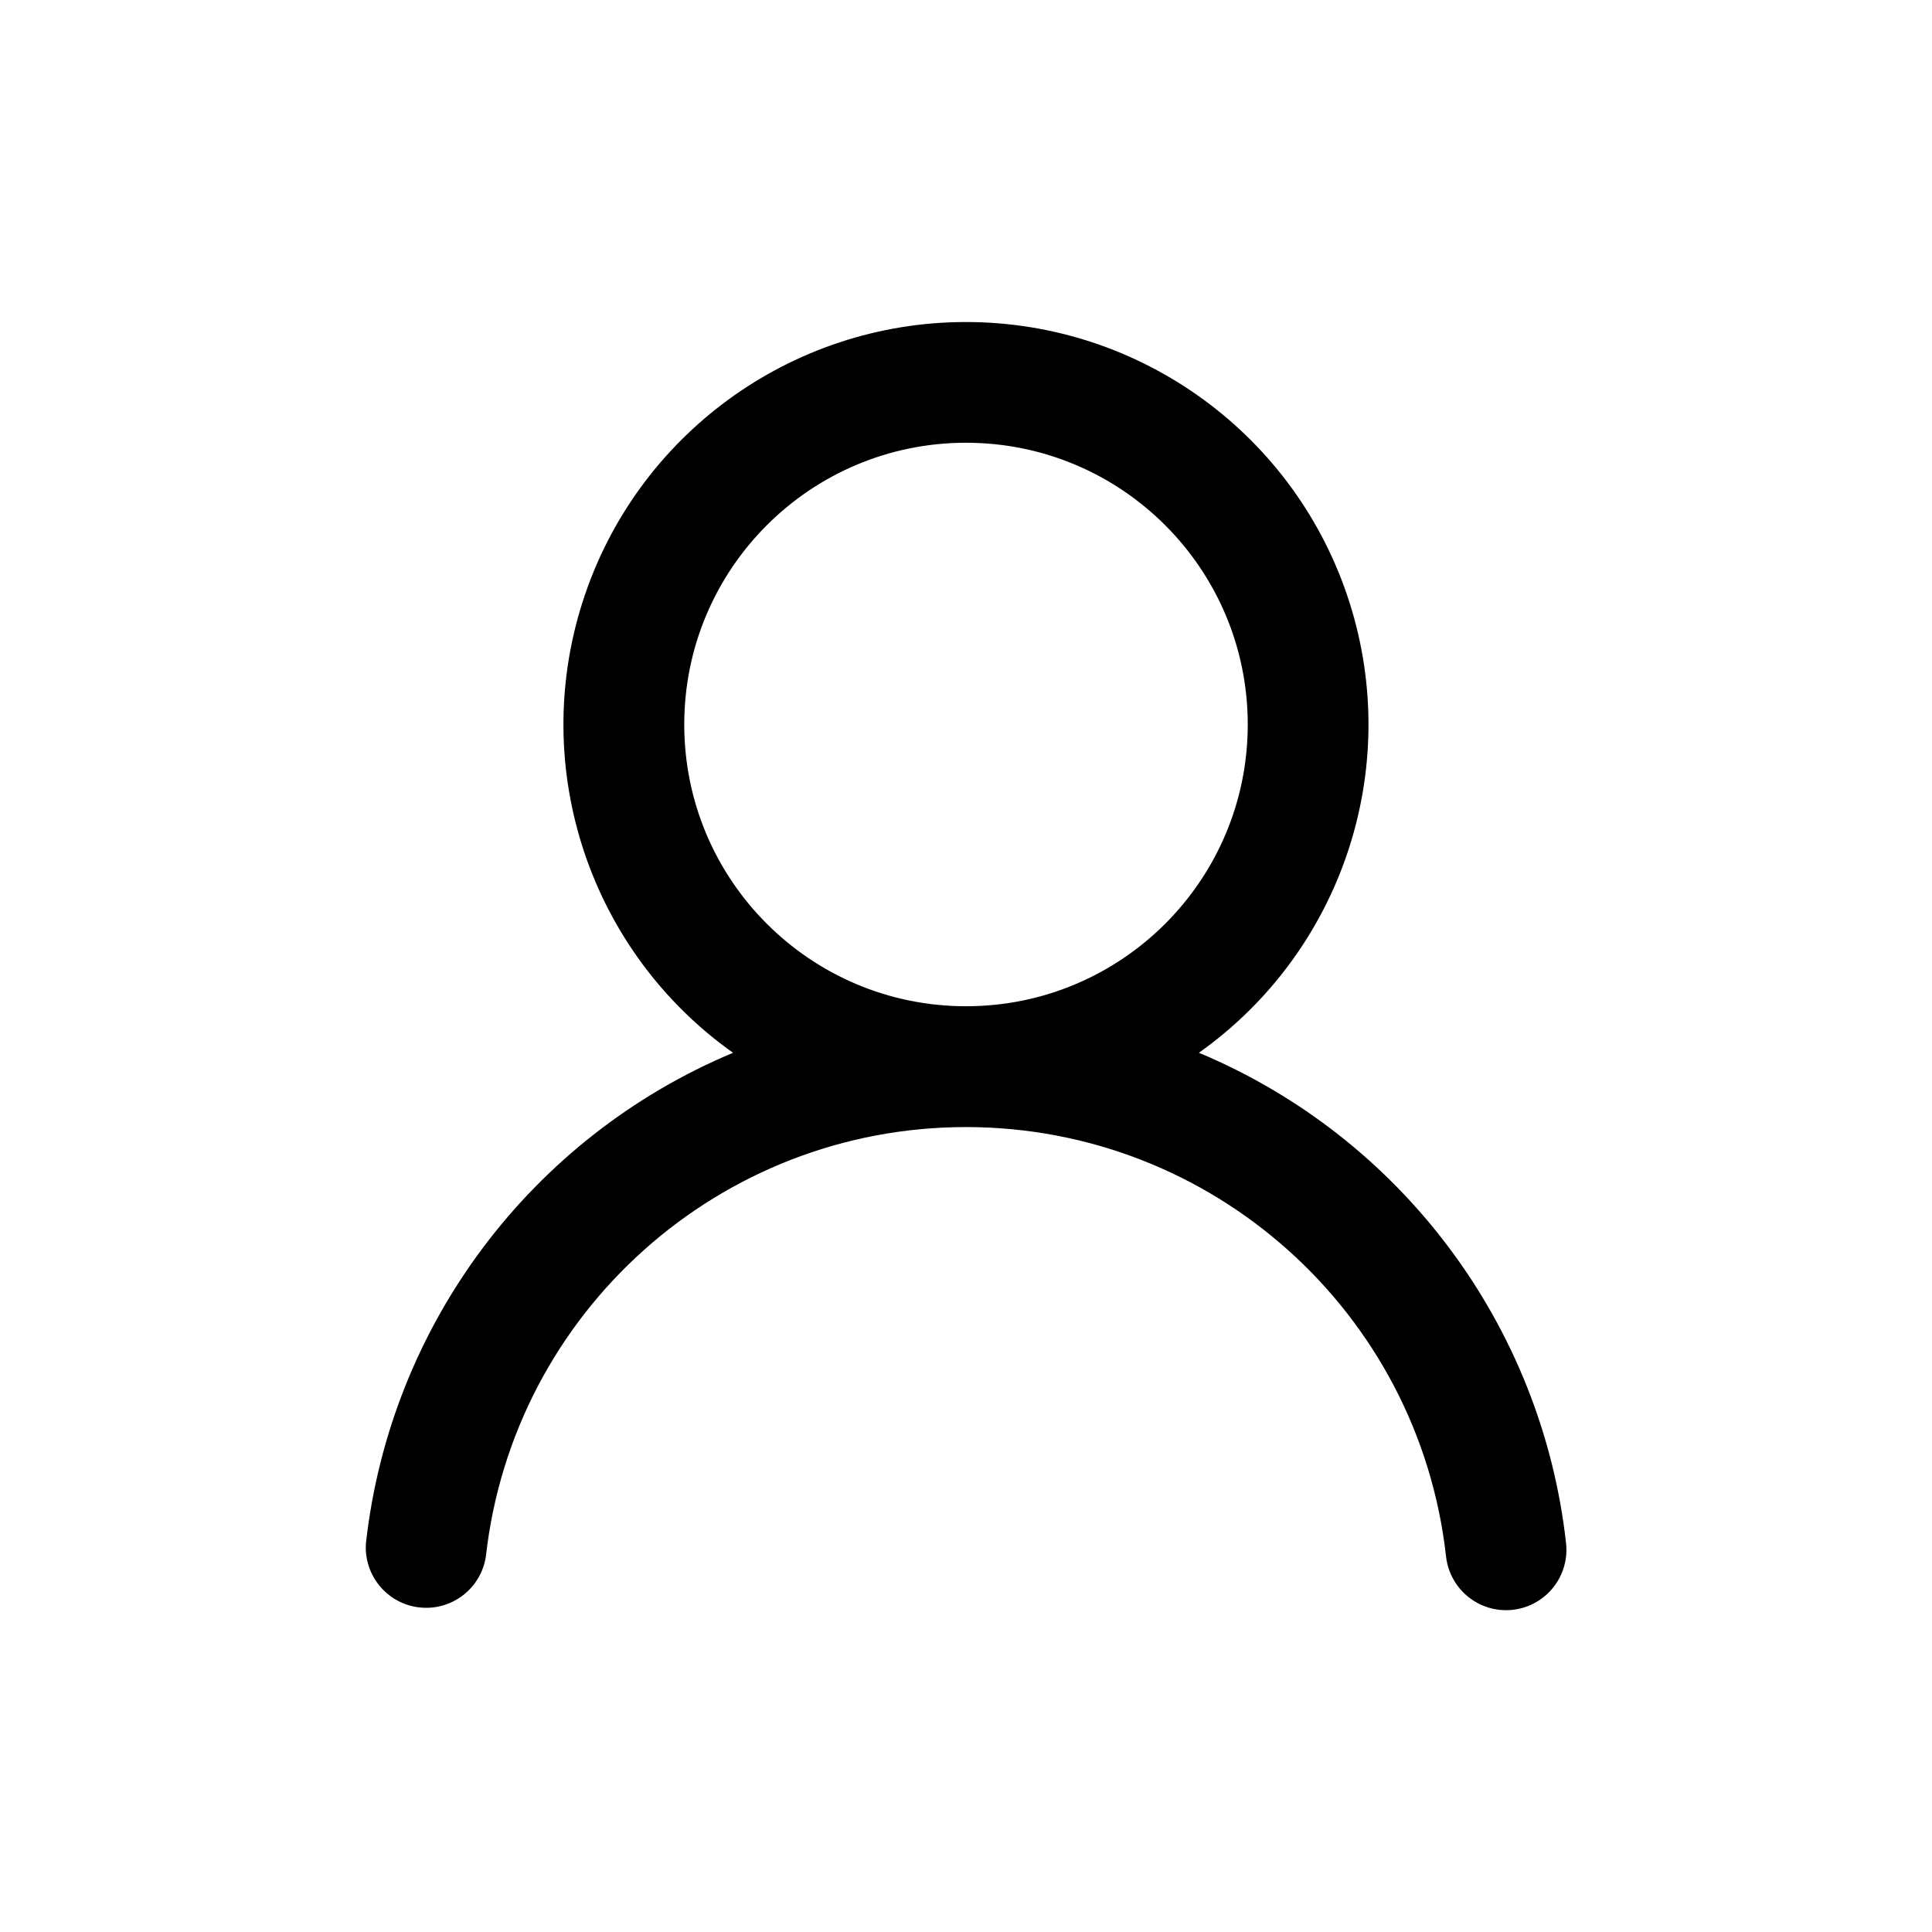
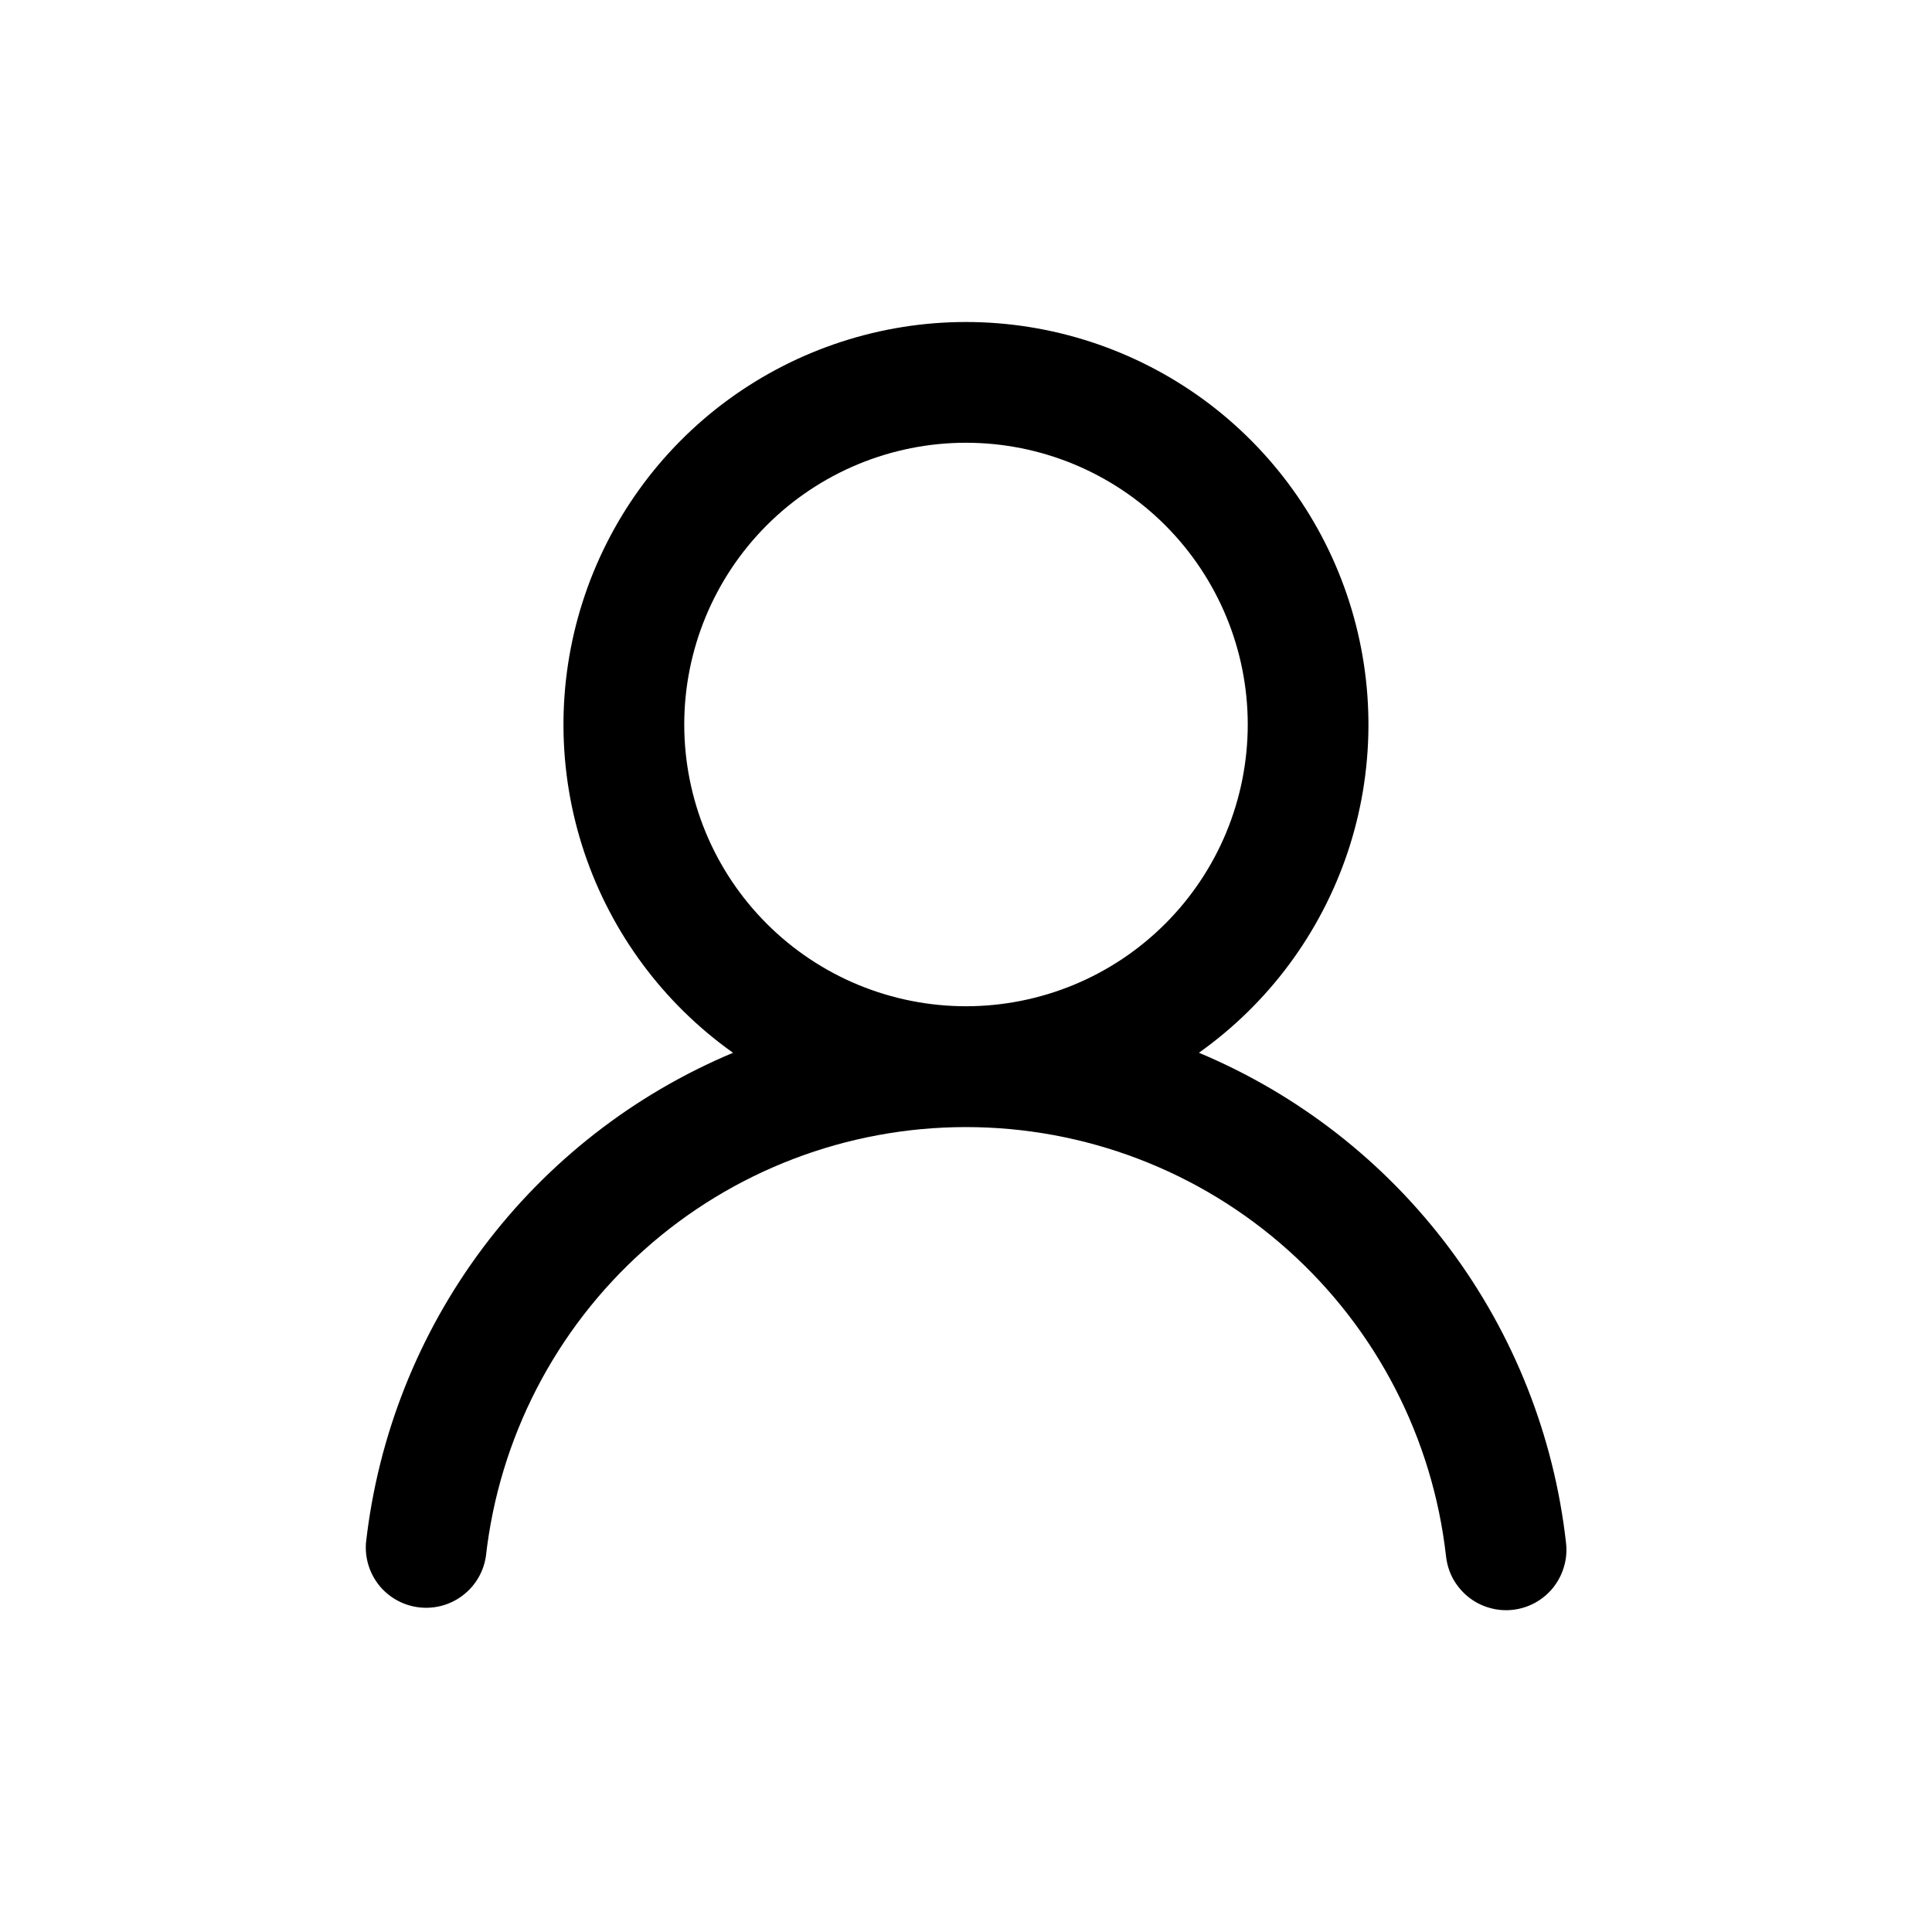
<svg xmlns="http://www.w3.org/2000/svg" width="24" height="24" viewBox="0 0 24 24">
-   <path fill-rule="evenodd" clip-rule="evenodd" d="M15.5 9a3.5 3.5 0 11-7 0 3.5 3.5 0 017 0zm-.607 4.078a5 5 0 10-5.787 0 7.507 7.507 0 00-4.56 6.09.75.75 0 001.49.164 6.001 6.001 0 0111.927 0 .75.75 0 101.491-.164 7.507 7.507 0 00-4.56-6.09z" />
+   <path fill-rule="evenodd" clip-rule="evenodd" d="M15.5 9C15.5 9.46 15.409 9.915 15.234 10.339C15.058 10.764 14.8 11.15 14.475 11.475C14.15 11.8 13.764 12.058 13.339 12.234C12.915 12.409 12.46 12.5 12 12.5C11.54 12.5 11.085 12.409 10.661 12.234C10.236 12.058 9.85 11.8 9.525 11.475C9.2 11.15 8.942 10.764 8.766 10.339C8.591 9.915 8.5 9.46 8.5 9C8.5 8.072 8.869 7.182 9.525 6.525C10.181 5.869 11.072 5.5 12 5.5C12.928 5.5 13.819 5.869 14.475 6.525C15.131 7.182 15.5 8.072 15.5 9ZM14.893 13.078C15.758 12.464 16.405 11.591 16.742 10.585C17.078 9.579 17.085 8.492 16.763 7.482C16.441 6.471 15.806 5.589 14.95 4.963C14.093 4.338 13.06 4 11.999 4C10.939 4 9.906 4.338 9.049 4.963C8.193 5.589 7.558 6.471 7.236 7.482C6.914 8.492 6.921 9.579 7.257 10.585C7.594 11.591 8.241 12.464 9.106 13.078C7.872 13.595 6.799 14.432 5.997 15.503C5.196 16.573 4.695 17.839 4.546 19.168C4.532 19.362 4.593 19.553 4.717 19.703C4.842 19.852 5.019 19.947 5.212 19.968C5.405 19.989 5.599 19.935 5.752 19.816C5.906 19.698 6.008 19.524 6.036 19.332C6.201 17.866 6.9 16.511 8 15.528C9.1 14.544 10.524 14.001 11.999 14.001C13.475 14.001 14.899 14.544 15.999 15.528C17.099 16.511 17.798 17.866 17.963 19.332C17.974 19.43 18.003 19.525 18.05 19.612C18.098 19.698 18.162 19.775 18.239 19.837C18.316 19.899 18.404 19.945 18.499 19.972C18.593 20 18.693 20.009 18.791 19.998C18.889 19.987 18.984 19.957 19.07 19.91C19.157 19.862 19.233 19.798 19.295 19.721C19.356 19.643 19.402 19.555 19.429 19.46C19.457 19.365 19.465 19.266 19.454 19.168C19.305 17.839 18.804 16.573 18.003 15.503C17.201 14.432 16.128 13.595 14.894 13.078H14.893Z" />
</svg>
